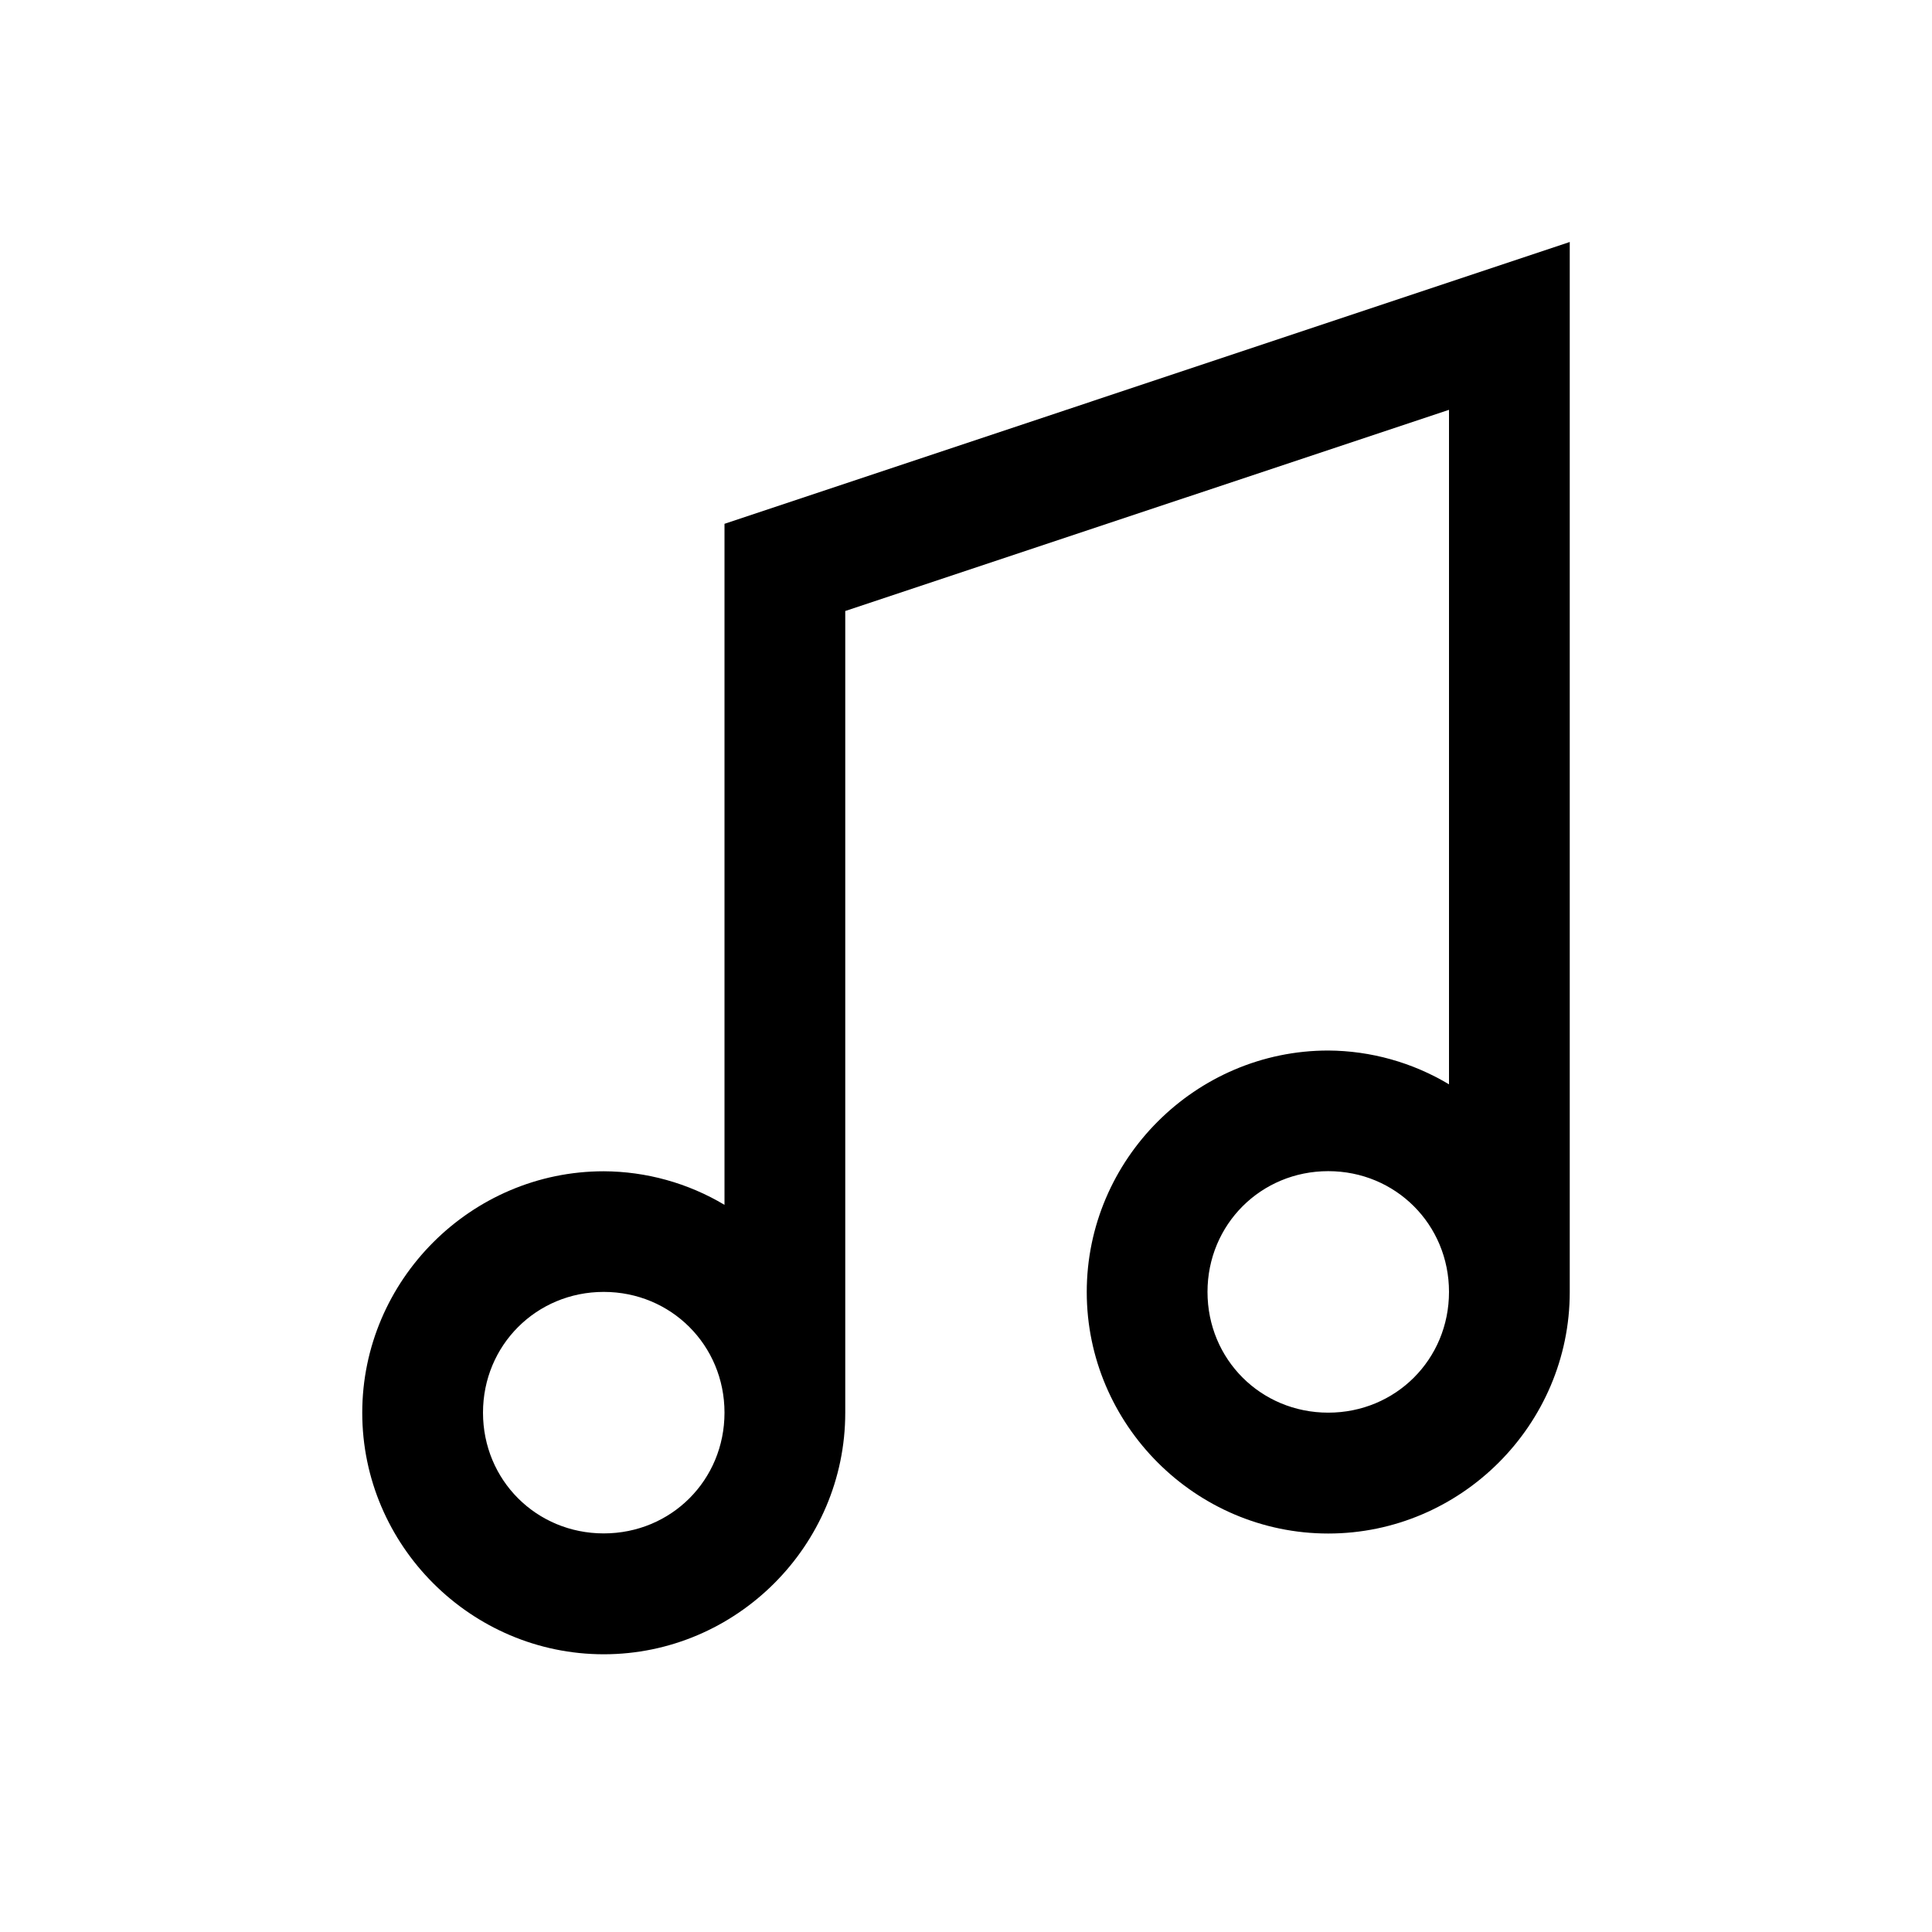
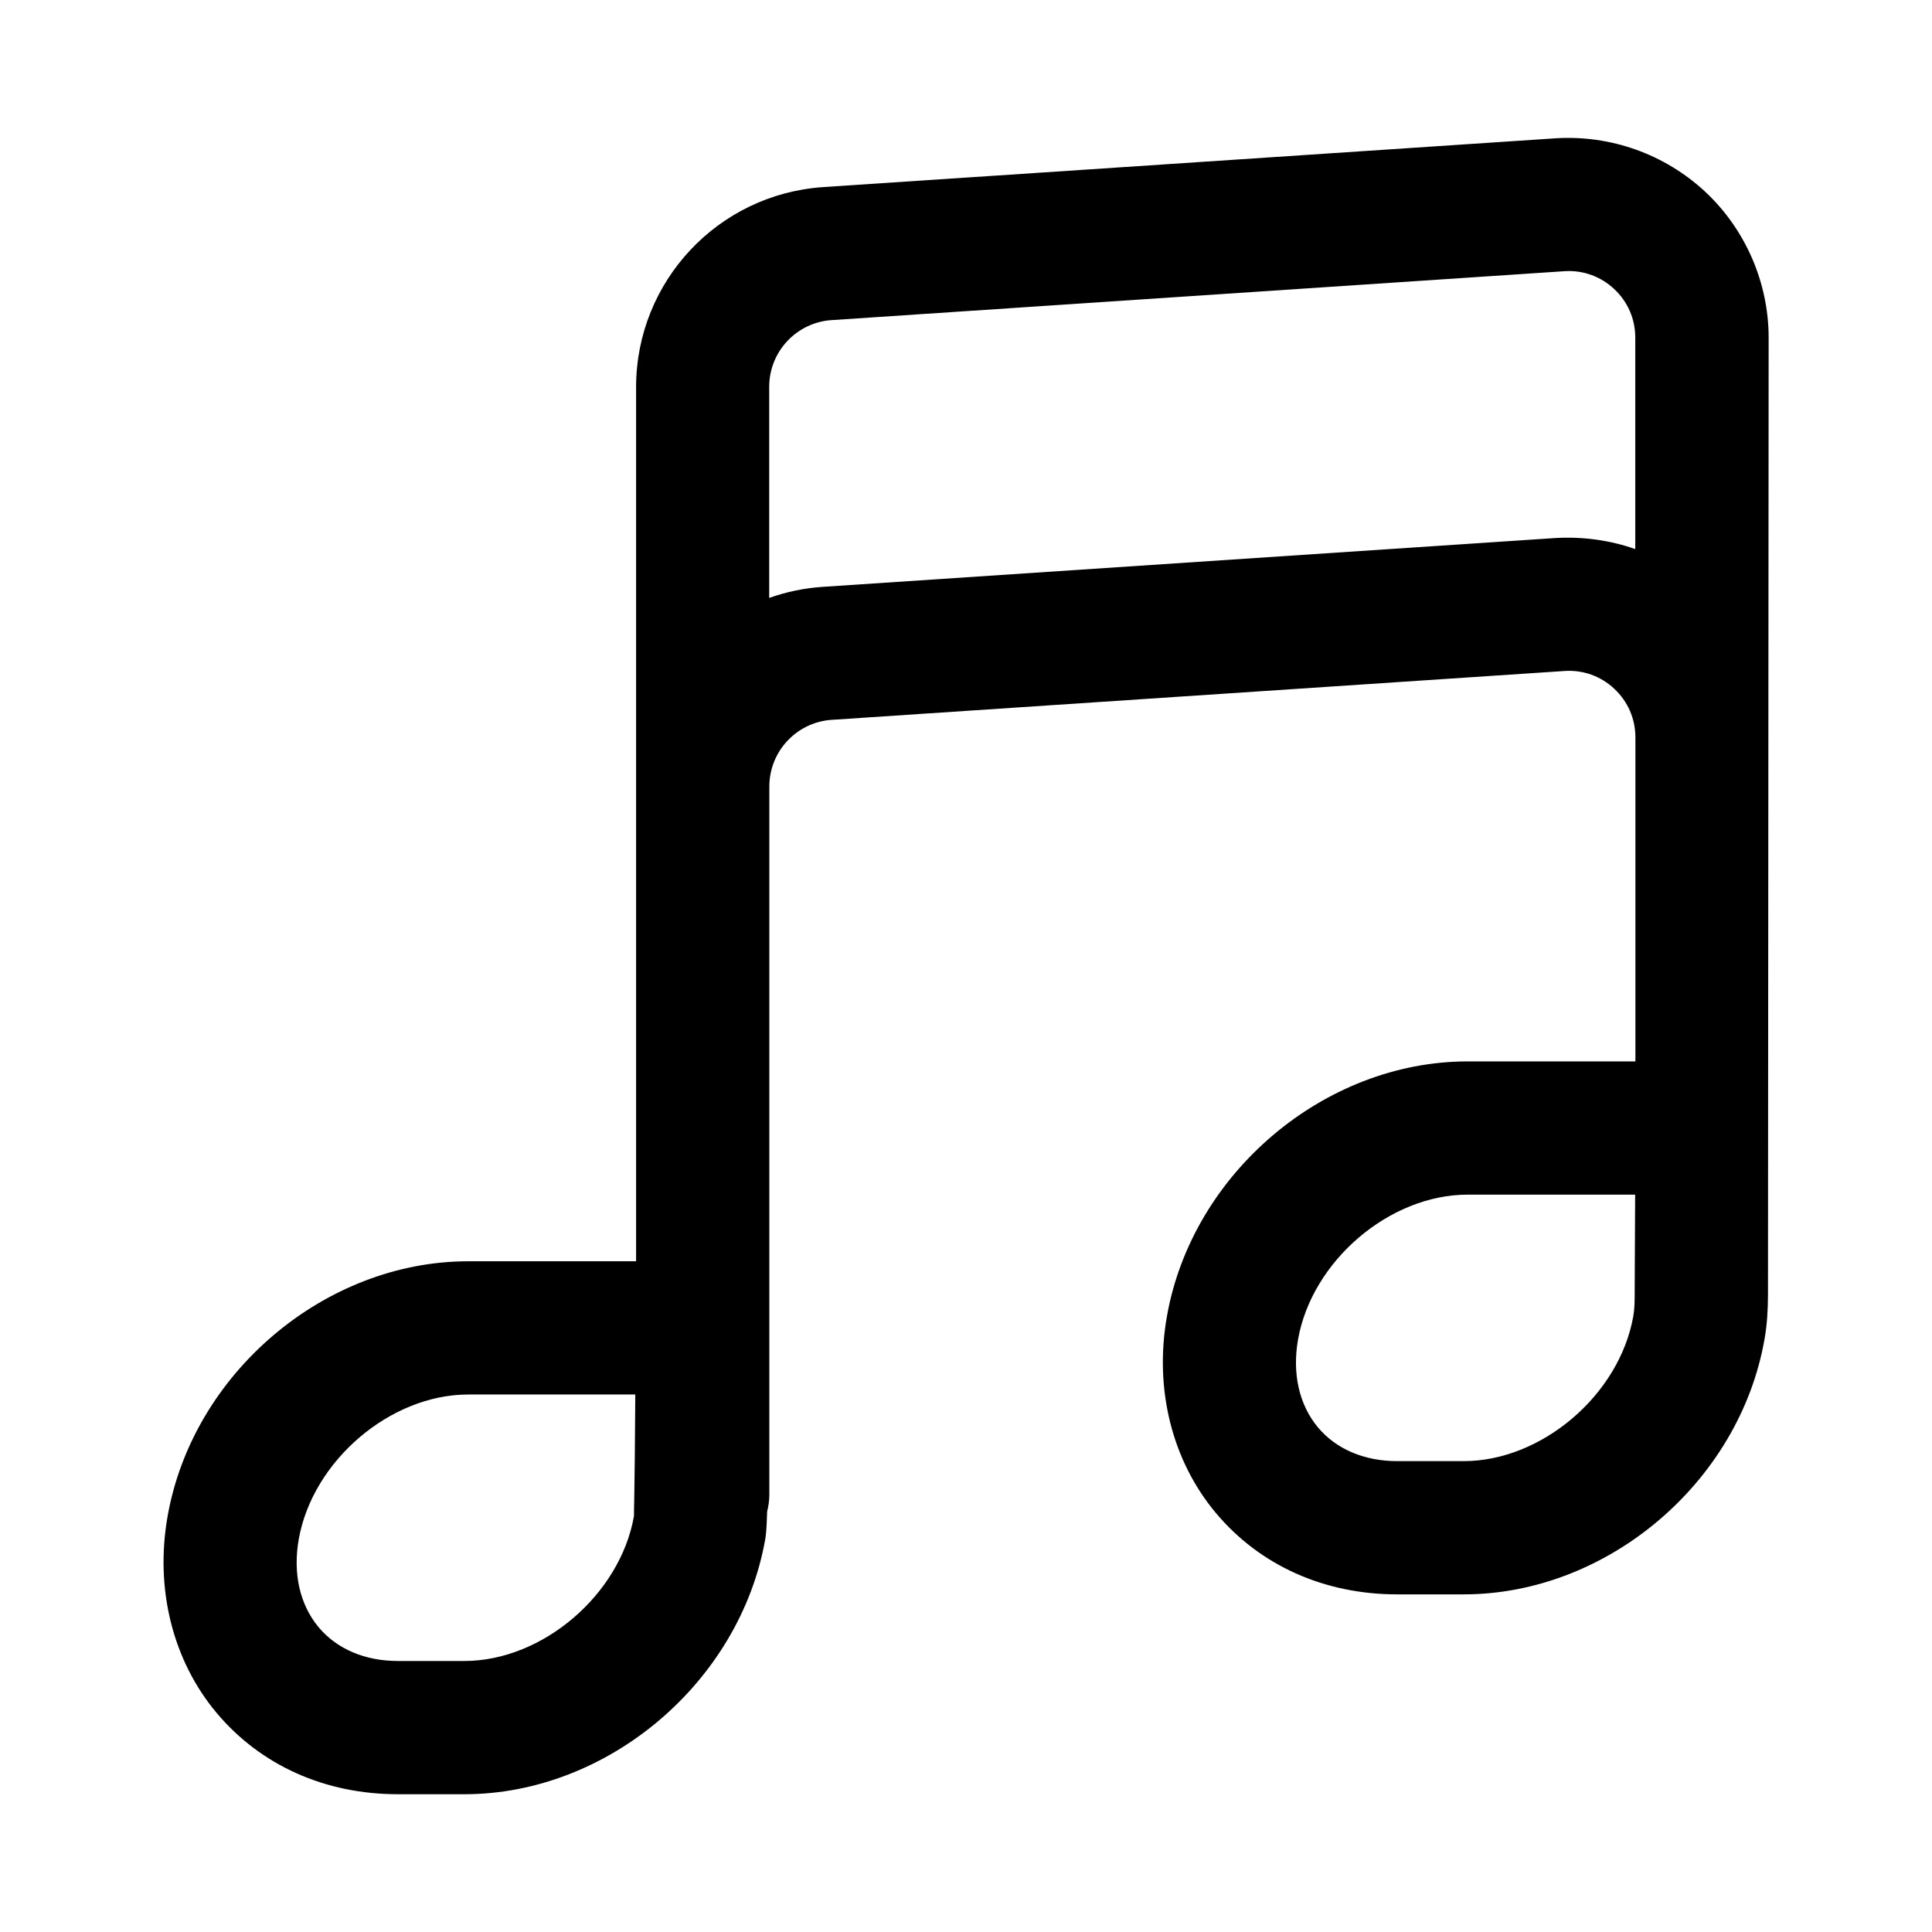
- <svg xmlns="http://www.w3.org/2000/svg" width="16" height="16" id="music">
-   <path d="M13 2.004 6 4.338v5.64A1.967 1.967 0 0 0 5 9.7c-1.099 0-2 .902-2 2 0 1.099.901 2 2 2s2-.901 2-2V5.06l5-1.666v5.586a1.967 1.967 0 0 0-1-.28c-1.099 0-2 .902-2 2 0 1.099.901 2 2 2s2-.901 2-2V2.004zm-2 7.695c.558 0 1 .442 1 1 0 .559-.442 1-1 1s-1-.441-1-1c0-.558.442-1 1-1zm-6 1c.558 0 1 .442 1 1 0 .559-.442 1-1 1s-1-.441-1-1c0-.558.442-1 1-1z" color="#000" font-family="sans-serif" font-weight="400" overflow="visible" style="line-height:normal;text-indent:0;text-align:start;text-decoration-line:none;text-decoration-style:solid;text-decoration-color:#000;text-transform:none;block-progression:tb;isolation:auto;mix-blend-mode:normal" />
+ <svg xmlns="http://www.w3.org/2000/svg" xml:space="preserve" id="music" x="0" y="0" version="1.1" viewBox="0 0 29 29">
+   <path d="M6.971 26.932h-1c-1.093 0-2.059-.434-2.719-1.22-.66-.787-.929-1.864-.736-2.954.378-2.146 2.36-3.826 4.514-3.826h2.518V5.803a3.01 3.01 0 0 1 2.801-2.994l11-.733a3.021 3.021 0 0 1 2.248.803c.604.565.951 1.364.951 2.191l-.01 14.369c-.001.22-.012.438-.053.668-.378 2.145-2.36 3.825-4.514 3.825h-1c-1.093 0-2.059-.434-2.719-1.22-.66-.787-.929-1.864-.736-2.954.378-2.146 2.36-3.826 4.514-3.826h2.518V11.07c0-.28-.112-.54-.317-.731a.985.985 0 0 0-.749-.267l-11 .733a1.004 1.004 0 0 0-.934.998v10.629c0 .089-.012.175-.033.257-.009.305-.02.361-.029.418-.38 2.144-2.362 3.825-4.515 3.825zm.058-6c-1.172 0-2.337.995-2.545 2.174-.09.514.017.982.3 1.321.273.325.695.505 1.187.505h1c1.172 0 2.337-.995 2.545-2.174-.003-.002.011-.293.02-1.826H7.029zm15-3c-1.172 0-2.337.995-2.545 2.174-.09.514.017.982.3 1.321.273.325.695.505 1.187.505h1c1.172 0 2.337-.995 2.545-2.174.02-.113.021-.223.021-.33l.007-1.496h-2.515zM12.48 4.805a1.004 1.004 0 0 0-.934.998v3.172c.253-.09.521-.147.801-.166l11-.733c.408-.023.817.031 1.199.166V5.069c0-.28-.112-.54-.317-.731a.989.989 0 0 0-.749-.267l-11 .734z" />
</svg>
